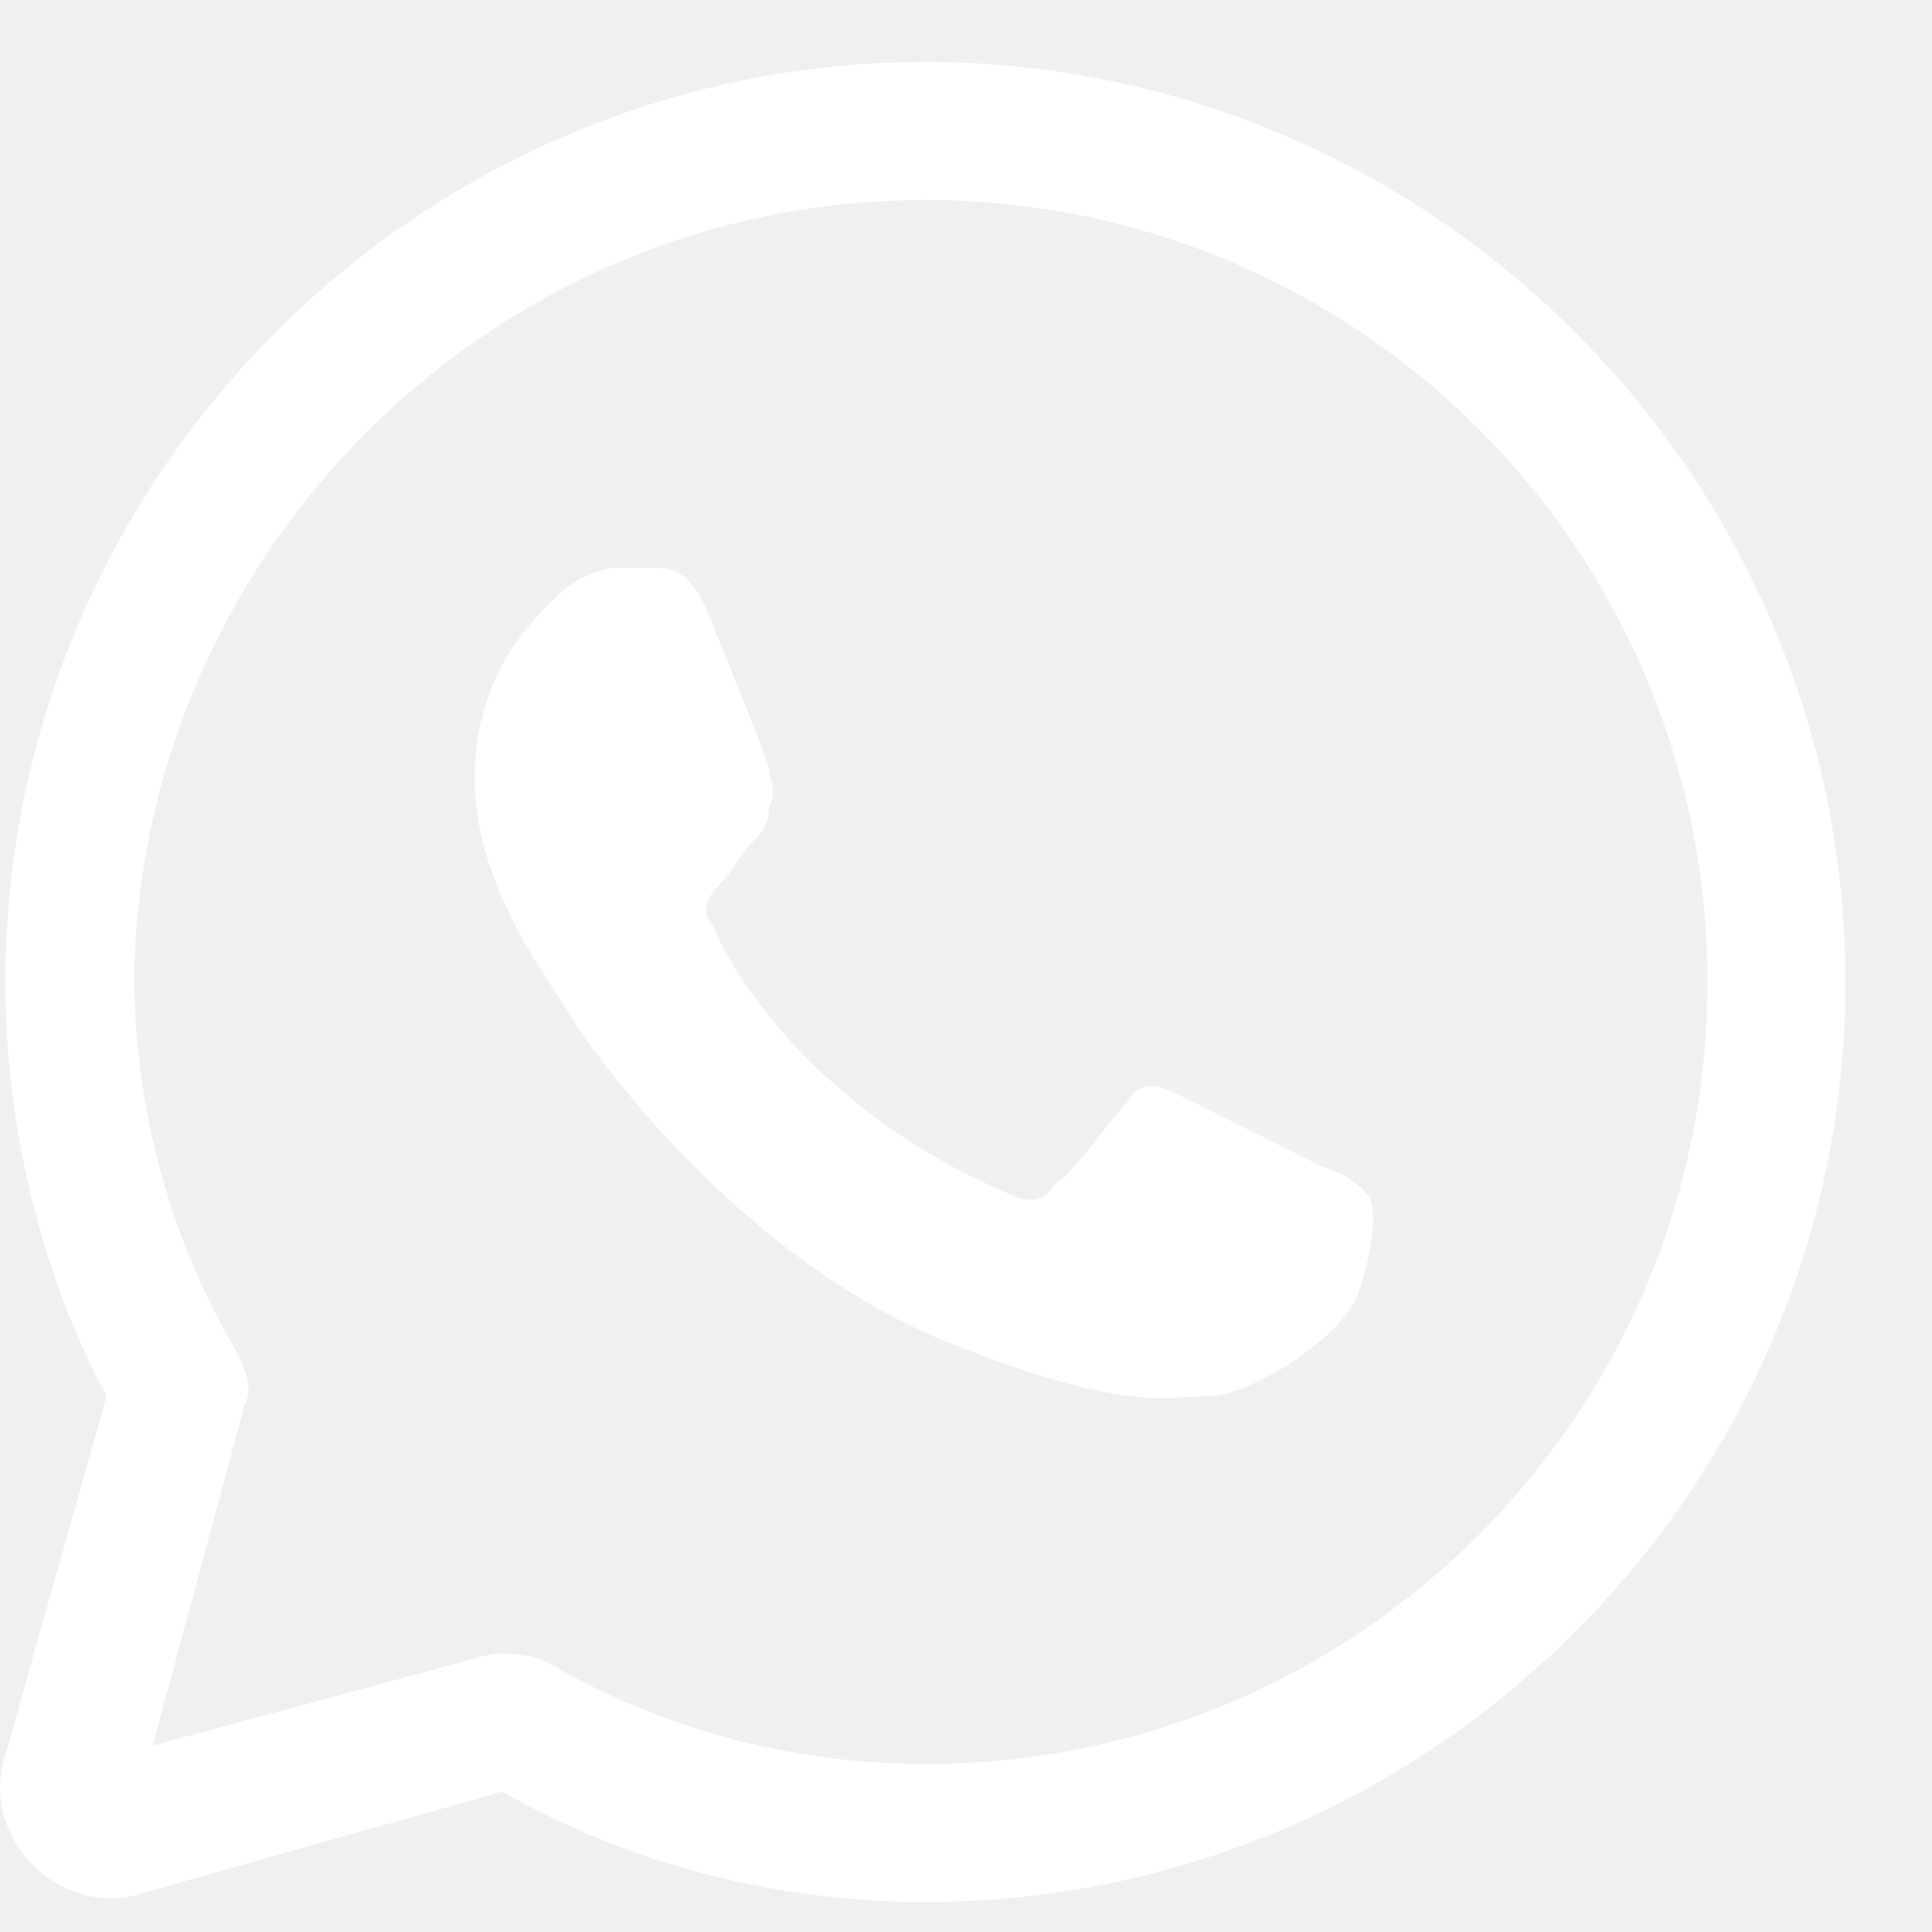
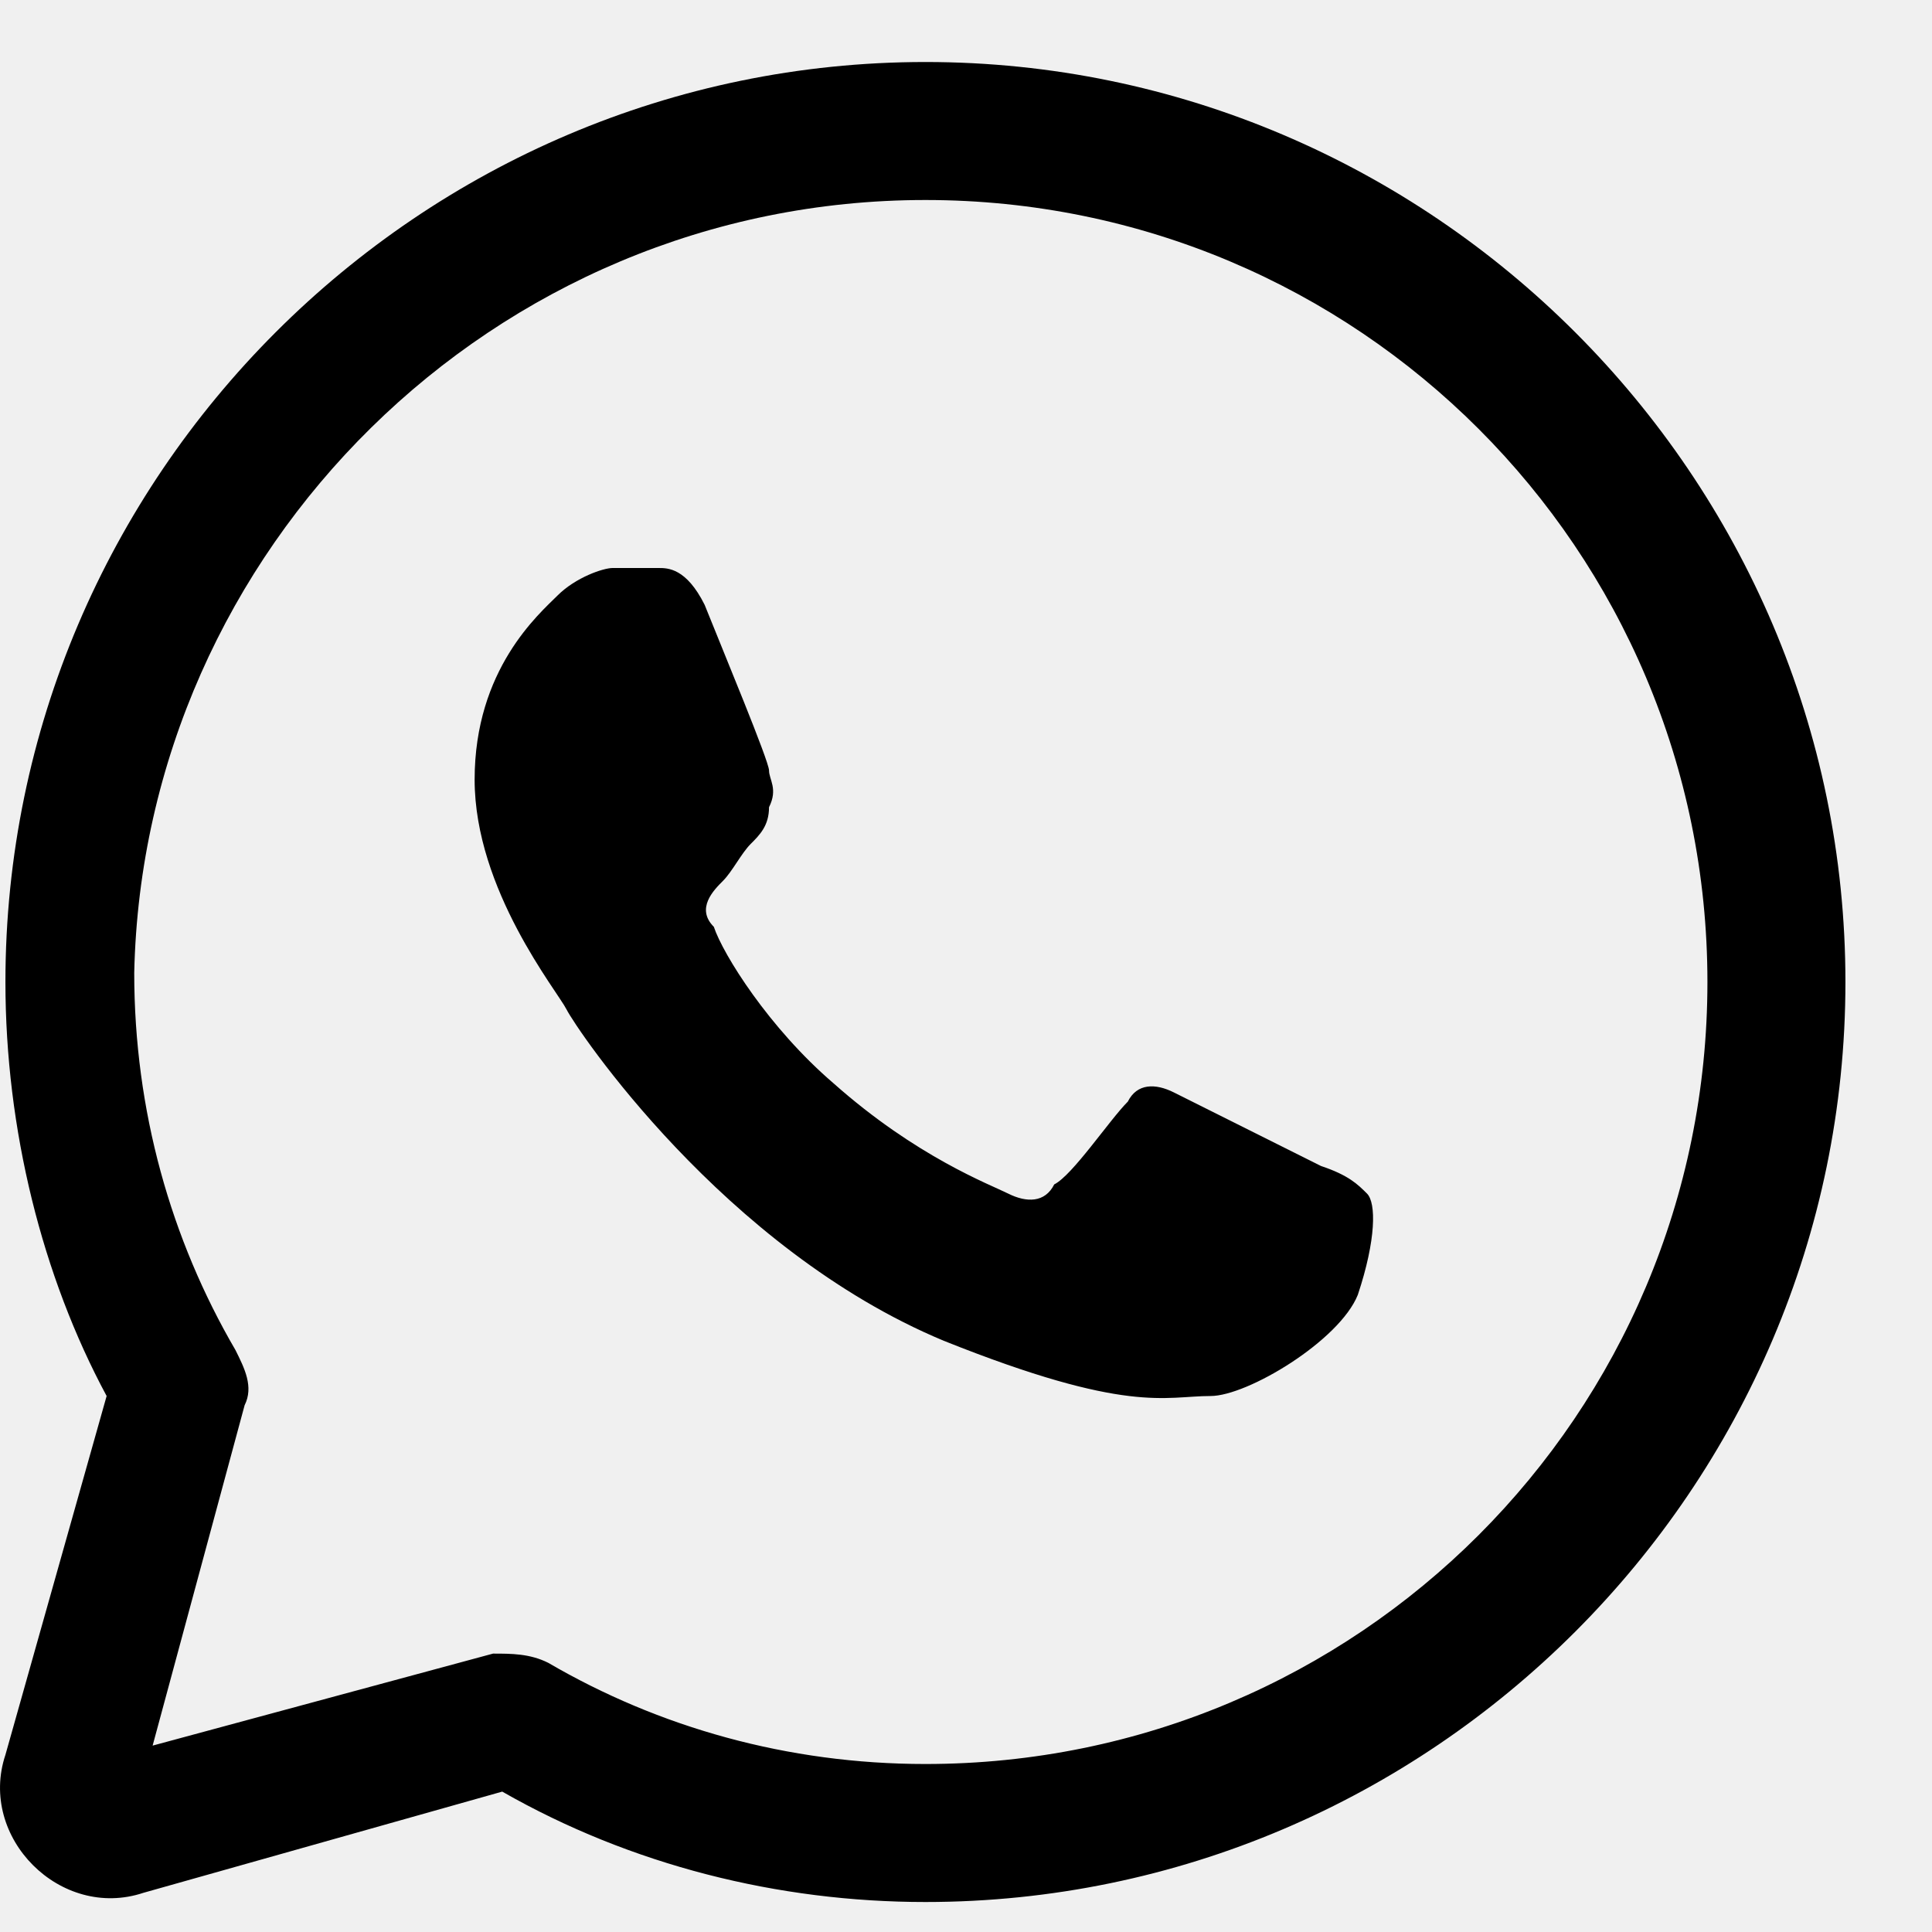
<svg xmlns="http://www.w3.org/2000/svg" viewBox="0 0 21 21">
-   <path d="M10.059 0.674C4.559 0.674 0.059 5.174 0.059 10.674C0.059 12.274 0.459 13.874 1.159 15.174L0.059 19.074C-0.241 19.974 0.659 20.874 1.559 20.574L5.459 19.474C6.859 20.274 8.459 20.674 10.059 20.674C15.559 20.674 20.059 16.174 20.059 10.674C20.059 5.174 15.559 0.674 10.059 0.674ZM10.059 2.174C14.759 2.174 18.559 5.974 18.559 10.674C18.559 15.374 14.759 19.174 10.059 19.174C8.559 19.174 7.159 18.774 5.959 18.074C5.759 17.974 5.559 17.974 5.359 17.974L1.659 18.974L2.659 15.274C2.759 15.074 2.659 14.874 2.559 14.674C1.859 13.474 1.459 12.074 1.459 10.574C1.559 5.974 5.359 2.174 10.059 2.174ZM6.659 6.174C6.559 6.174 6.259 6.274 6.059 6.474C5.859 6.674 5.159 7.274 5.159 8.474C5.159 9.674 6.059 10.774 6.159 10.974C6.259 11.174 7.859 13.574 10.259 14.574C12.259 15.374 12.659 15.174 13.159 15.174C13.559 15.174 14.559 14.574 14.759 14.074C14.959 13.474 14.959 13.074 14.859 12.974C14.759 12.874 14.659 12.774 14.359 12.674C14.159 12.574 12.959 11.974 12.759 11.874C12.559 11.774 12.359 11.774 12.259 11.974C12.059 12.174 11.659 12.774 11.459 12.874C11.359 13.074 11.159 13.074 10.959 12.974C10.759 12.874 9.959 12.574 9.059 11.774C8.359 11.174 7.859 10.374 7.759 10.074C7.559 9.874 7.759 9.674 7.859 9.574C7.959 9.474 8.059 9.274 8.159 9.174C8.259 9.074 8.359 8.974 8.359 8.774C8.459 8.574 8.359 8.474 8.359 8.374C8.359 8.274 7.859 7.074 7.659 6.574C7.459 6.174 7.259 6.174 7.159 6.174C6.959 6.174 6.859 6.174 6.659 6.174Z" fill="white" />
+   <path d="M10.059 0.674C4.559 0.674 0.059 5.174 0.059 10.674C0.059 12.274 0.459 13.874 1.159 15.174L0.059 19.074C-0.241 19.974 0.659 20.874 1.559 20.574L5.459 19.474C6.859 20.274 8.459 20.674 10.059 20.674C15.559 20.674 20.059 16.174 20.059 10.674C20.059 5.174 15.559 0.674 10.059 0.674ZM10.059 2.174C14.759 2.174 18.559 5.974 18.559 10.674C18.559 15.374 14.759 19.174 10.059 19.174C8.559 19.174 7.159 18.774 5.959 18.074C5.759 17.974 5.559 17.974 5.359 17.974L1.659 18.974L2.659 15.274C2.759 15.074 2.659 14.874 2.559 14.674C1.859 13.474 1.459 12.074 1.459 10.574C1.559 5.974 5.359 2.174 10.059 2.174ZM6.659 6.174C6.559 6.174 6.259 6.274 6.059 6.474C5.859 6.674 5.159 7.274 5.159 8.474C5.159 9.674 6.059 10.774 6.159 10.974C6.259 11.174 7.859 13.574 10.259 14.574C12.259 15.374 12.659 15.174 13.159 15.174C13.559 15.174 14.559 14.574 14.759 14.074C14.959 13.474 14.959 13.074 14.859 12.974C14.759 12.874 14.659 12.774 14.359 12.674C14.159 12.574 12.959 11.974 12.759 11.874C12.559 11.774 12.359 11.774 12.259 11.974C12.059 12.174 11.659 12.774 11.459 12.874C11.359 13.074 11.159 13.074 10.959 12.974C10.759 12.874 9.959 12.574 9.059 11.774C8.359 11.174 7.859 10.374 7.759 10.074C7.559 9.874 7.759 9.674 7.859 9.574C7.959 9.474 8.059 9.274 8.159 9.174C8.259 9.074 8.359 8.974 8.359 8.774C8.459 8.574 8.359 8.474 8.359 8.374C8.359 8.274 7.859 7.074 7.659 6.574C7.459 6.174 7.259 6.174 7.159 6.174C6.959 6.174 6.859 6.174 6.659 6.174Z" />
</svg>
